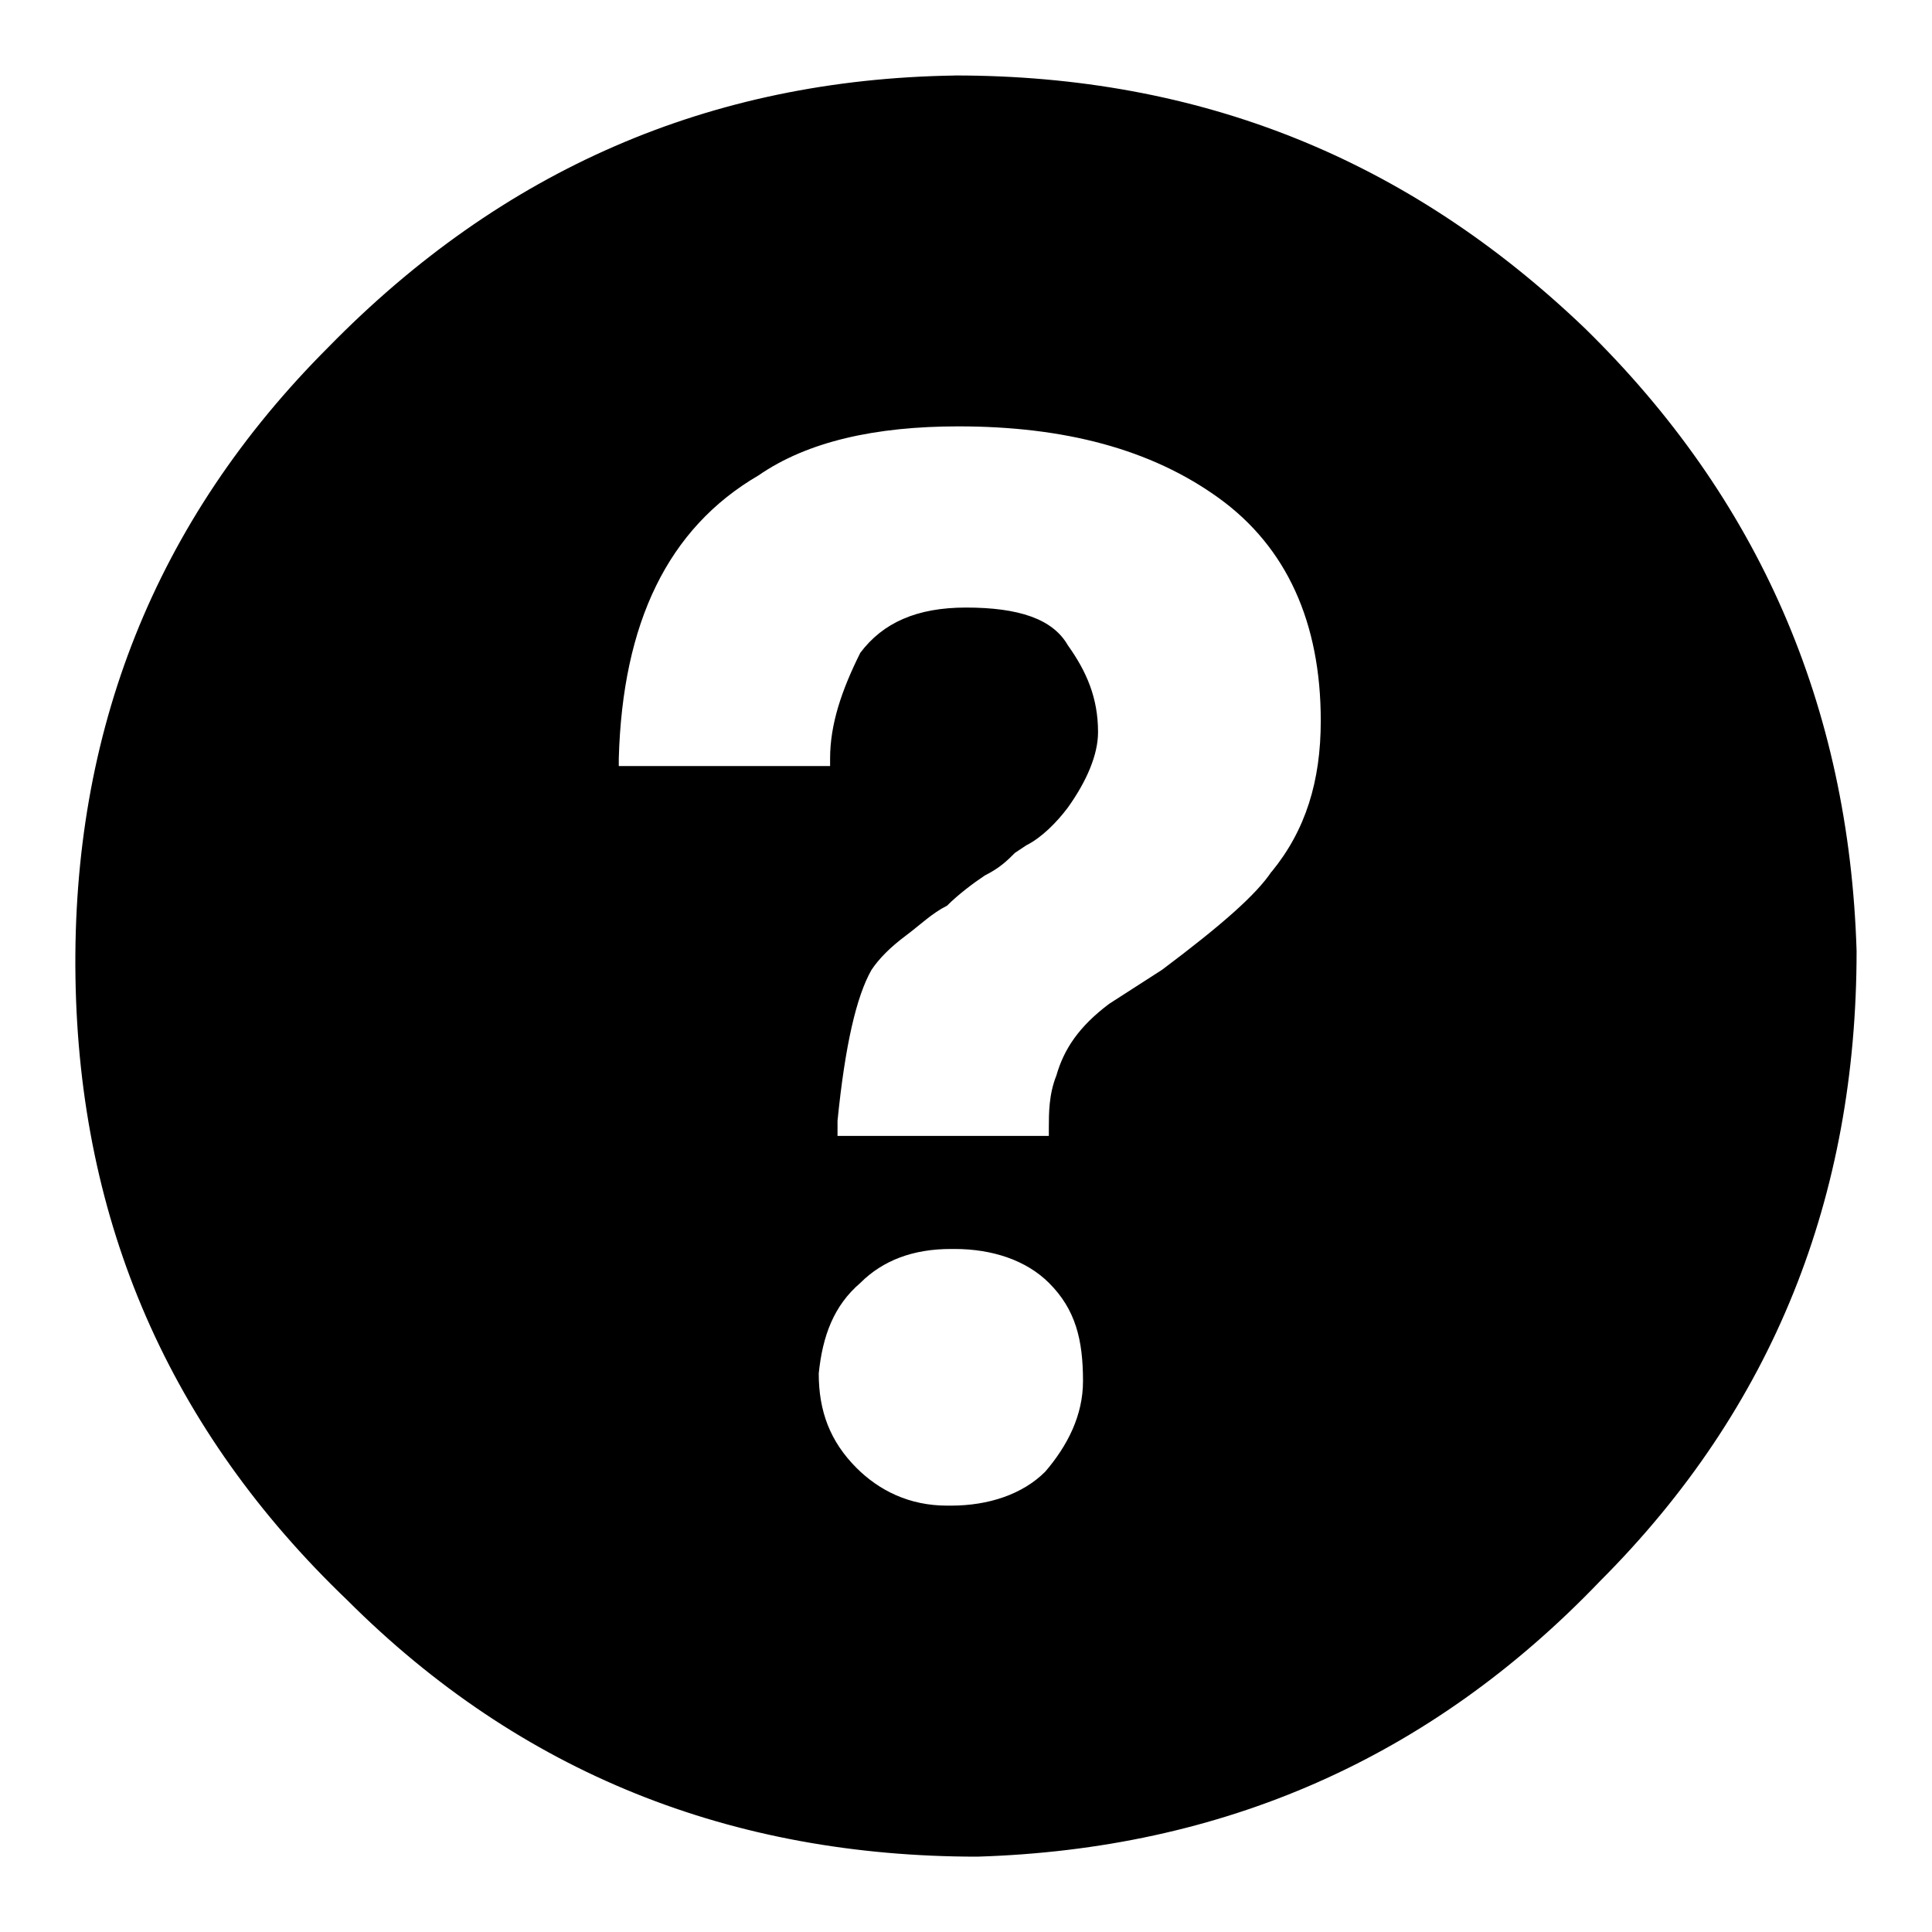
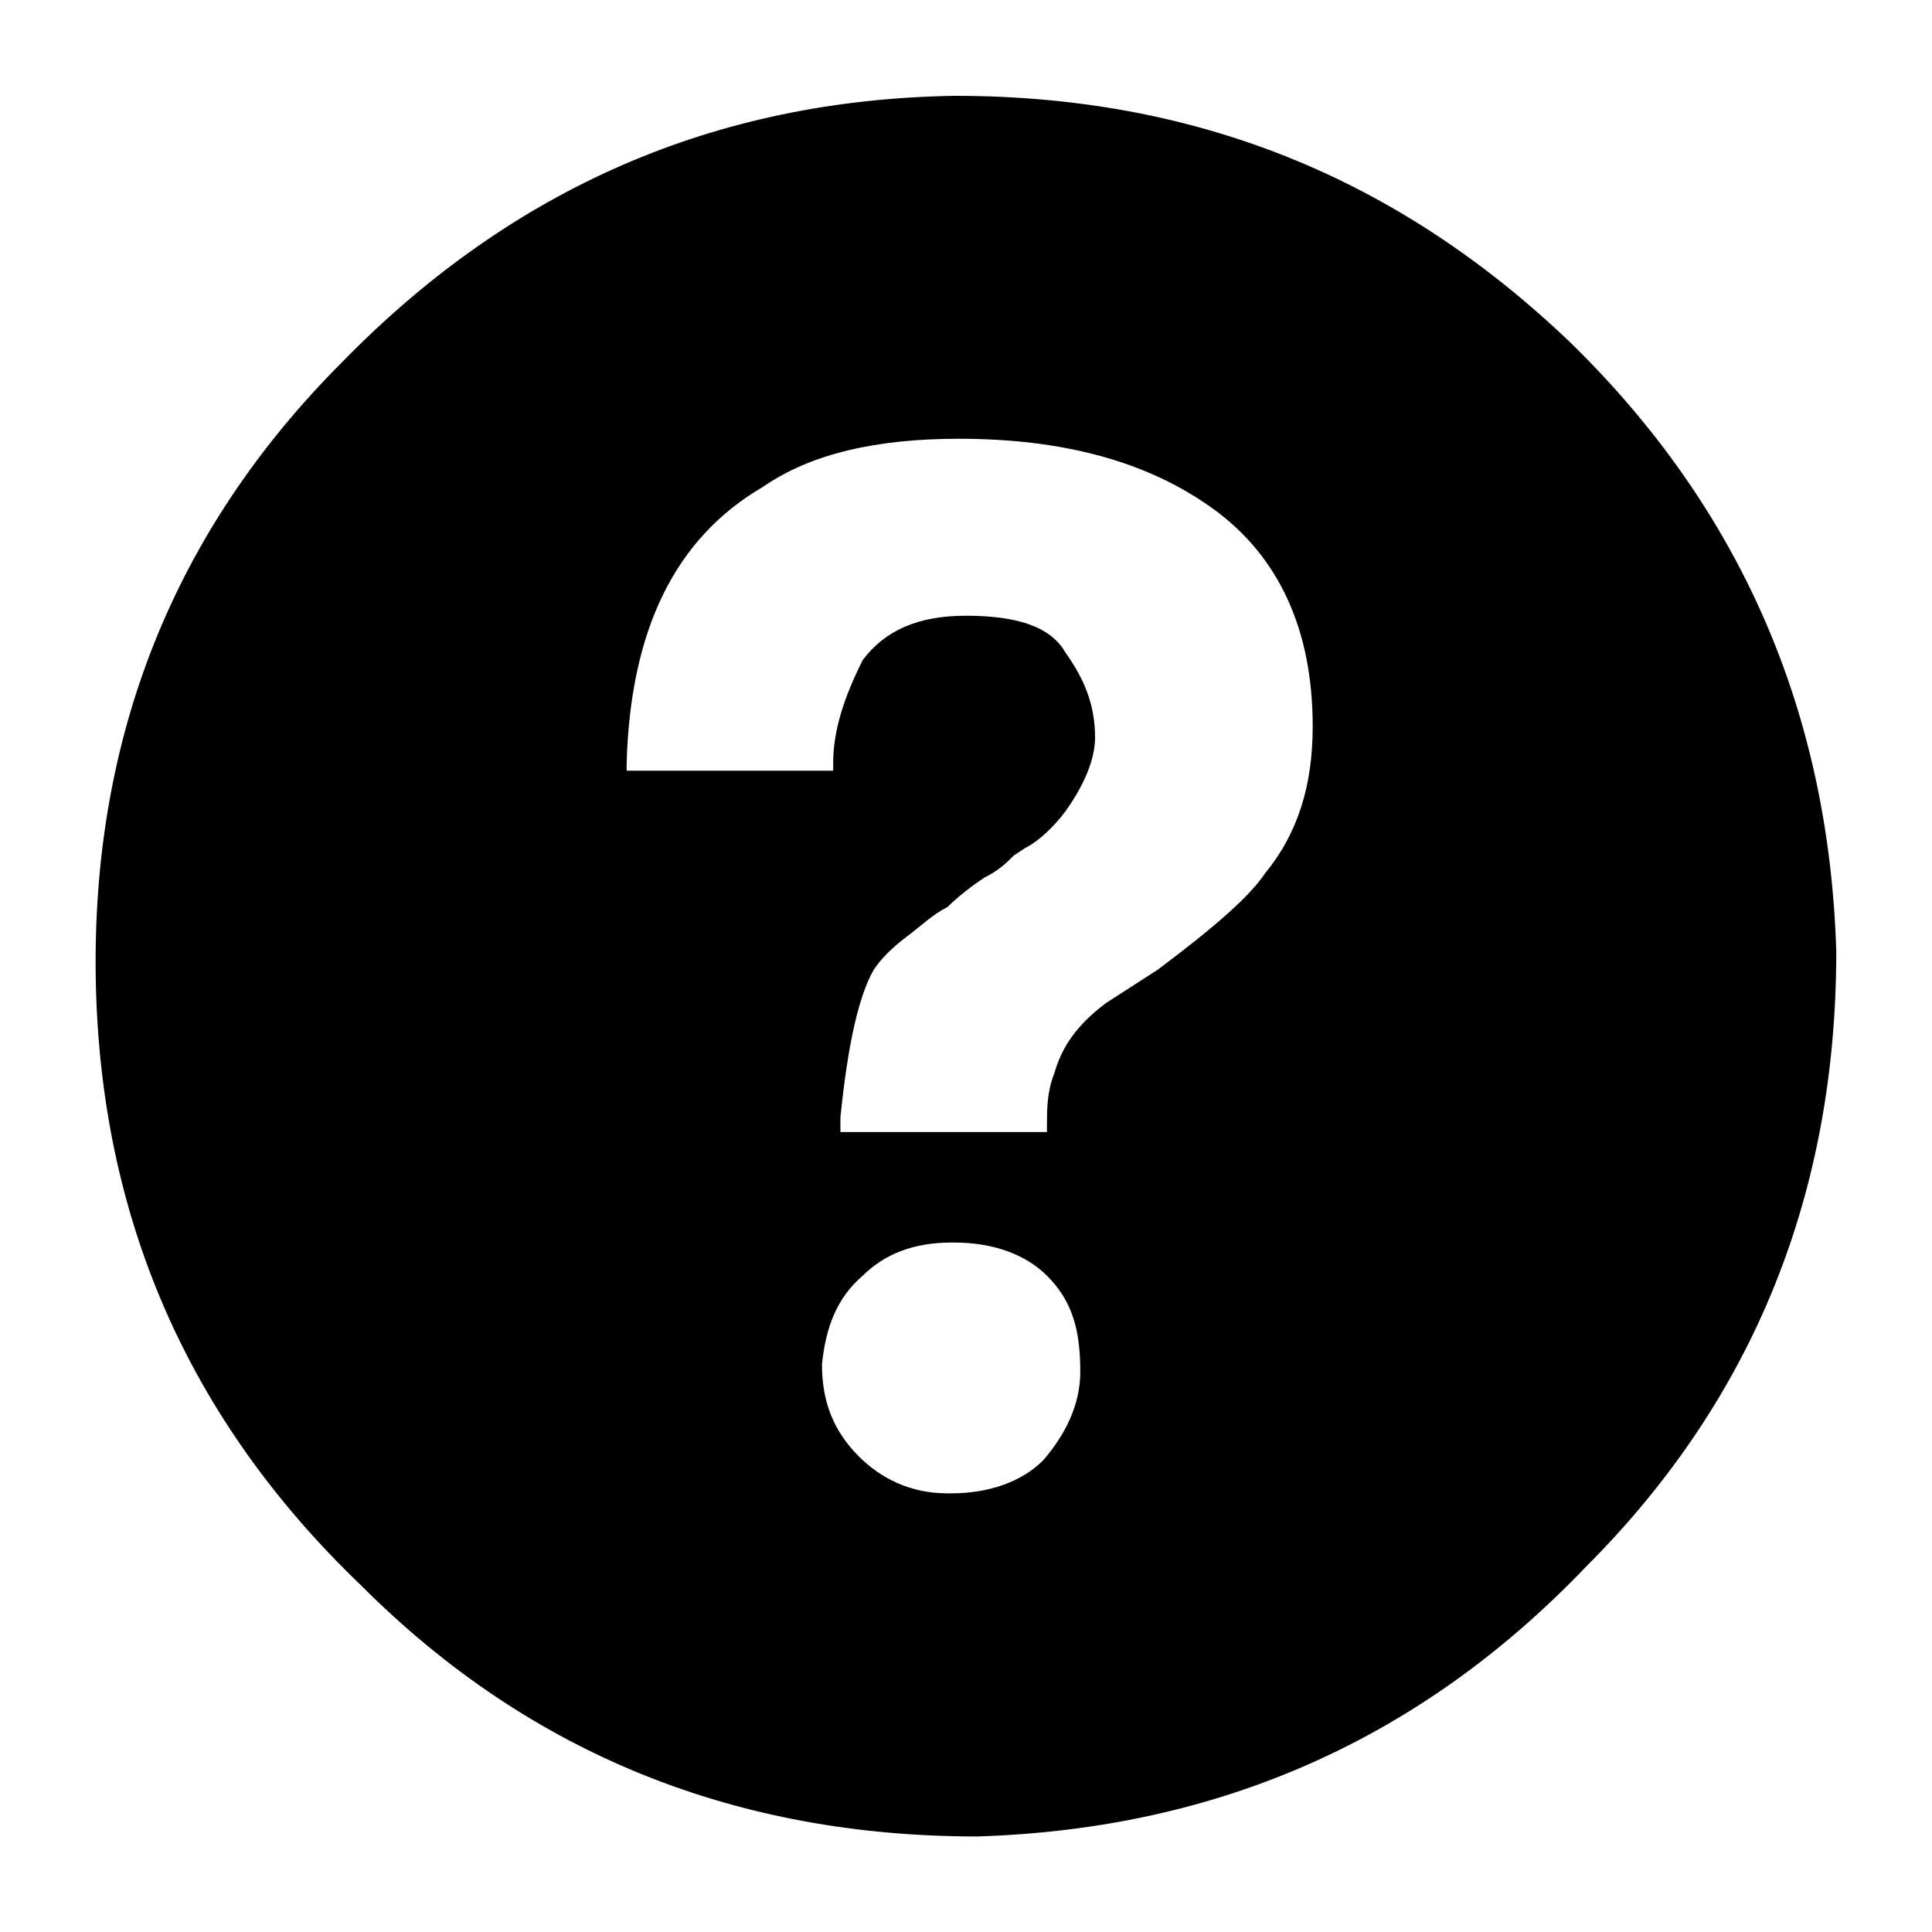
- <svg xmlns="http://www.w3.org/2000/svg" version="1.1" width="32" height="32" viewBox="0 0 32 32">
-   <path d="M15.813 1.25c4.063 0 7.5 1.375 10.438 4.188 2.875 2.813 4.375 6.25 4.5 10.313 0 4.063-1.375 7.563-4.25 10.438-2.813 2.938-6.25 4.438-10.313 4.563-4.063 0-7.563-1.375-10.438-4.25-2.938-2.813-4.438-6.25-4.5-10.313s1.313-7.563 4.188-10.438c2.875-2.938 6.313-4.438 10.375-4.5zM15.75 24.938c0.625 0 1.188-0.188 1.563-0.563 0.375-0.438 0.625-0.938 0.625-1.5 0-0.688-0.125-1.188-0.563-1.625-0.375-0.375-0.938-0.563-1.563-0.563 0 0-0.063 0-0.063 0-0.625 0-1.125 0.188-1.5 0.563-0.438 0.375-0.625 0.875-0.688 1.5 0 0.625 0.188 1.125 0.625 1.563 0.375 0.375 0.875 0.625 1.5 0.625 0 0 0.063 0 0.063 0zM21.063 14.438c0.563-0.688 0.813-1.5 0.813-2.5 0-1.625-0.563-2.875-1.688-3.688s-2.563-1.188-4.313-1.188c-1.375 0-2.5 0.25-3.313 0.813-1.5 0.875-2.25 2.438-2.313 4.688 0 0 0 0.125 0 0.125s3.5 0 3.5 0c0 0 0-0.125 0-0.125 0-0.563 0.188-1.125 0.5-1.75 0.375-0.5 0.938-0.75 1.75-0.75 0.875 0 1.438 0.188 1.688 0.625 0.313 0.438 0.5 0.875 0.5 1.438 0 0.375-0.188 0.813-0.5 1.25-0.188 0.25-0.438 0.5-0.688 0.625 0 0-0.188 0.125-0.188 0.125-0.125 0.125-0.25 0.25-0.5 0.375-0.188 0.125-0.438 0.313-0.625 0.5-0.25 0.125-0.438 0.313-0.688 0.5s-0.438 0.375-0.563 0.563c-0.25 0.438-0.438 1.25-0.563 2.5 0 0 0 0.25 0 0.25s3.5 0 3.5 0c0 0 0-0.125 0-0.125 0-0.25 0-0.563 0.125-0.875 0.125-0.438 0.375-0.813 0.875-1.188 0 0 0.875-0.563 0.875-0.563 1-0.75 1.563-1.25 1.813-1.625z" />
+ <svg xmlns="http://www.w3.org/2000/svg" version="1.1" x="0px" y="0px" width="20px" height="20px" viewBox="0 0 20 20" xml:space="preserve" class="style0">
+   <style>.style0{enable-background:	new 0 0 20 20;}</style>
+   <path d="M9.886 0.992c2.481 0 4.58 0.839 6.375 2.558c1.757 1.718 2.673 3.818 2.748 6.299c0 2.482-0.839 4.62-2.596 6.375 c-1.718 1.794-3.816 2.711-6.298 2.787c-2.481 0-4.62-0.84-6.375-2.597c-1.794-1.717-2.71-3.816-2.749-6.298 c-0.038-2.482 0.802-4.62 2.558-6.375C5.305 1.946 7.405 1.03 9.886 0.992L9.886 0.992z M9.847 15.459 c0.381 0 0.725-0.114 0.954-0.344c0.229-0.268 0.382-0.572 0.382-0.915c0-0.42-0.076-0.726-0.344-0.993 c-0.229-0.229-0.573-0.344-0.955-0.344H9.846c-0.381 0-0.687 0.115-0.916 0.344c-0.268 0.229-0.382 0.535-0.421 0.916 c0 0.381 0.115 0.687 0.382 0.954c0.229 0.229 0.535 0.382 0.917 0.382H9.847L9.847 15.459z M13.092 9.046 c0.345-0.42 0.497-0.917 0.497-1.527c0-0.992-0.345-1.756-1.031-2.252C11.87 4.77 10.992 4.542 9.924 4.542 c-0.84 0-1.527 0.152-2.024 0.497C6.984 5.572 6.525 6.527 6.487 7.901v0.077h2.138V7.901c0-0.344 0.115-0.687 0.306-1.068 C9.16 6.527 9.503 6.374 9.999 6.374c0.535 0 0.879 0.115 1.031 0.382c0.191 0.268 0.306 0.535 0.306 0.878 c0 0.229-0.115 0.496-0.306 0.764c-0.115 0.153-0.268 0.305-0.42 0.382l-0.115 0.076c-0.076 0.076-0.152 0.153-0.305 0.229 C10.075 9.161 9.922 9.276 9.808 9.39c-0.153 0.076-0.268 0.191-0.42 0.305C9.235 9.81 9.12 9.925 9.044 10.04 c-0.153 0.268-0.267 0.764-0.344 1.527v0.152h2.138v-0.076c0-0.152 0-0.344 0.077-0.534c0.076-0.268 0.229-0.497 0.535-0.726 l0.534-0.344C12.595 9.581 12.938 9.275 13.092 9.046L13.092 9.046z" />
</svg>
